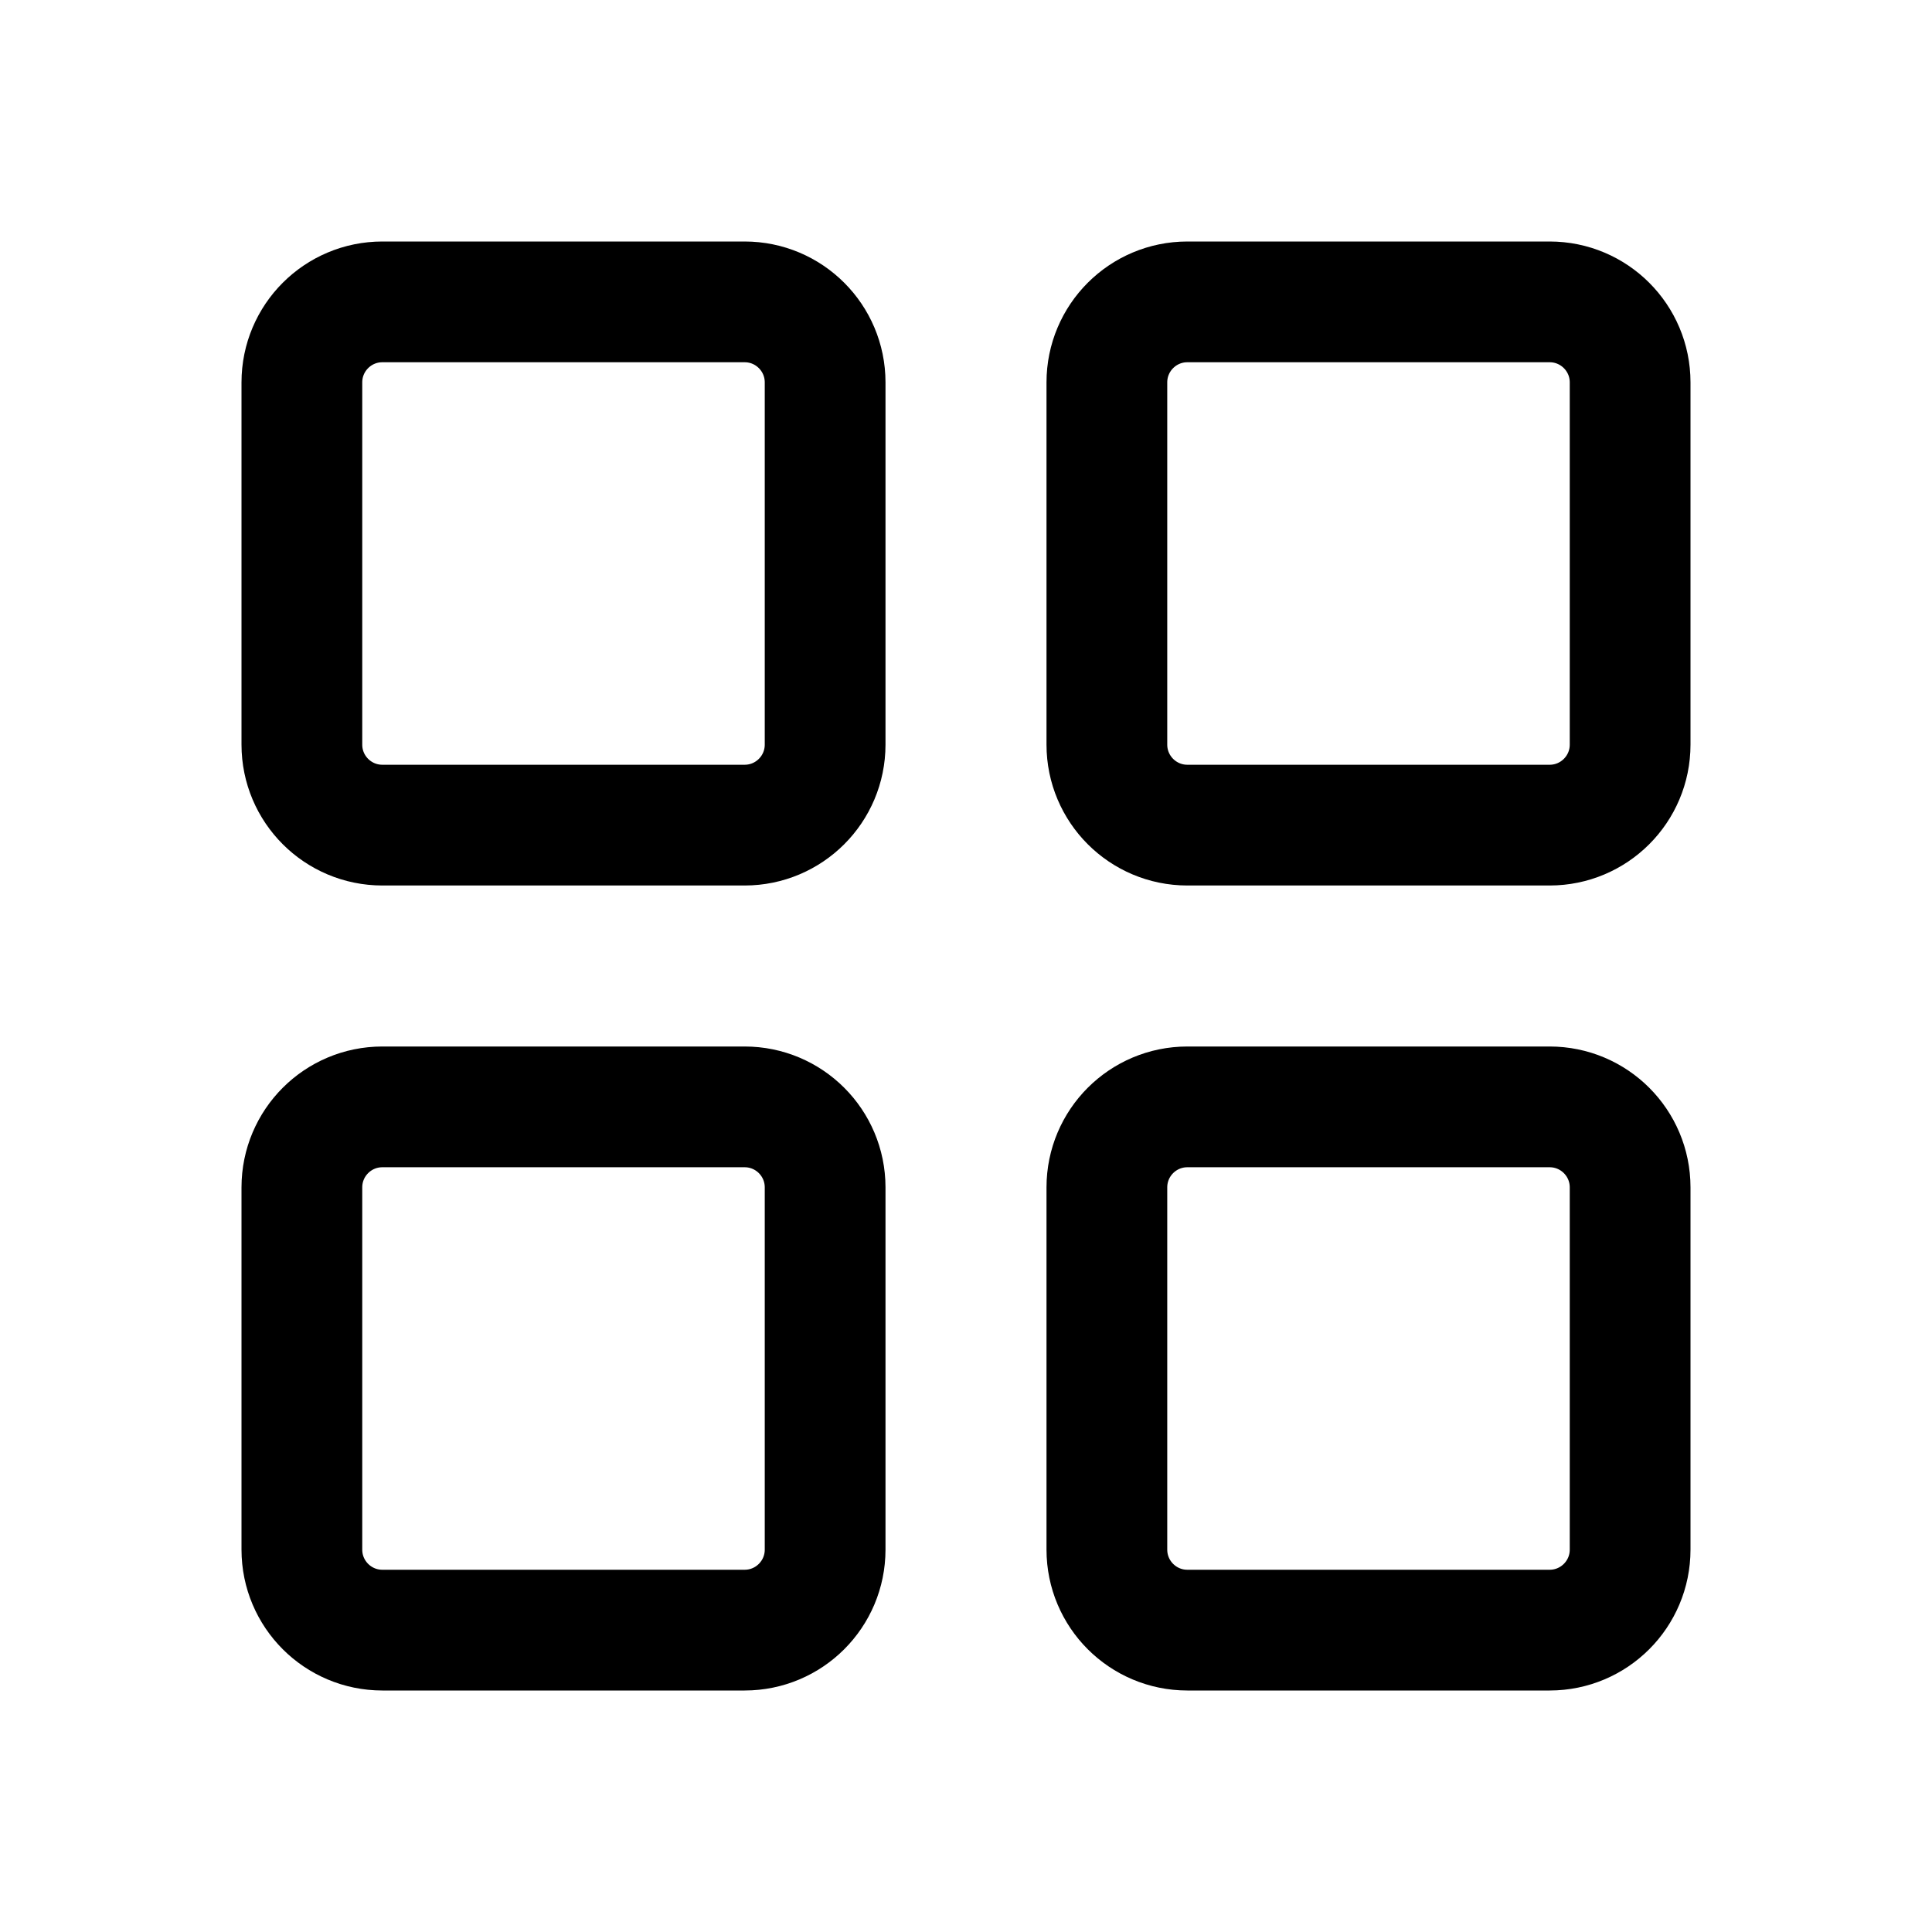
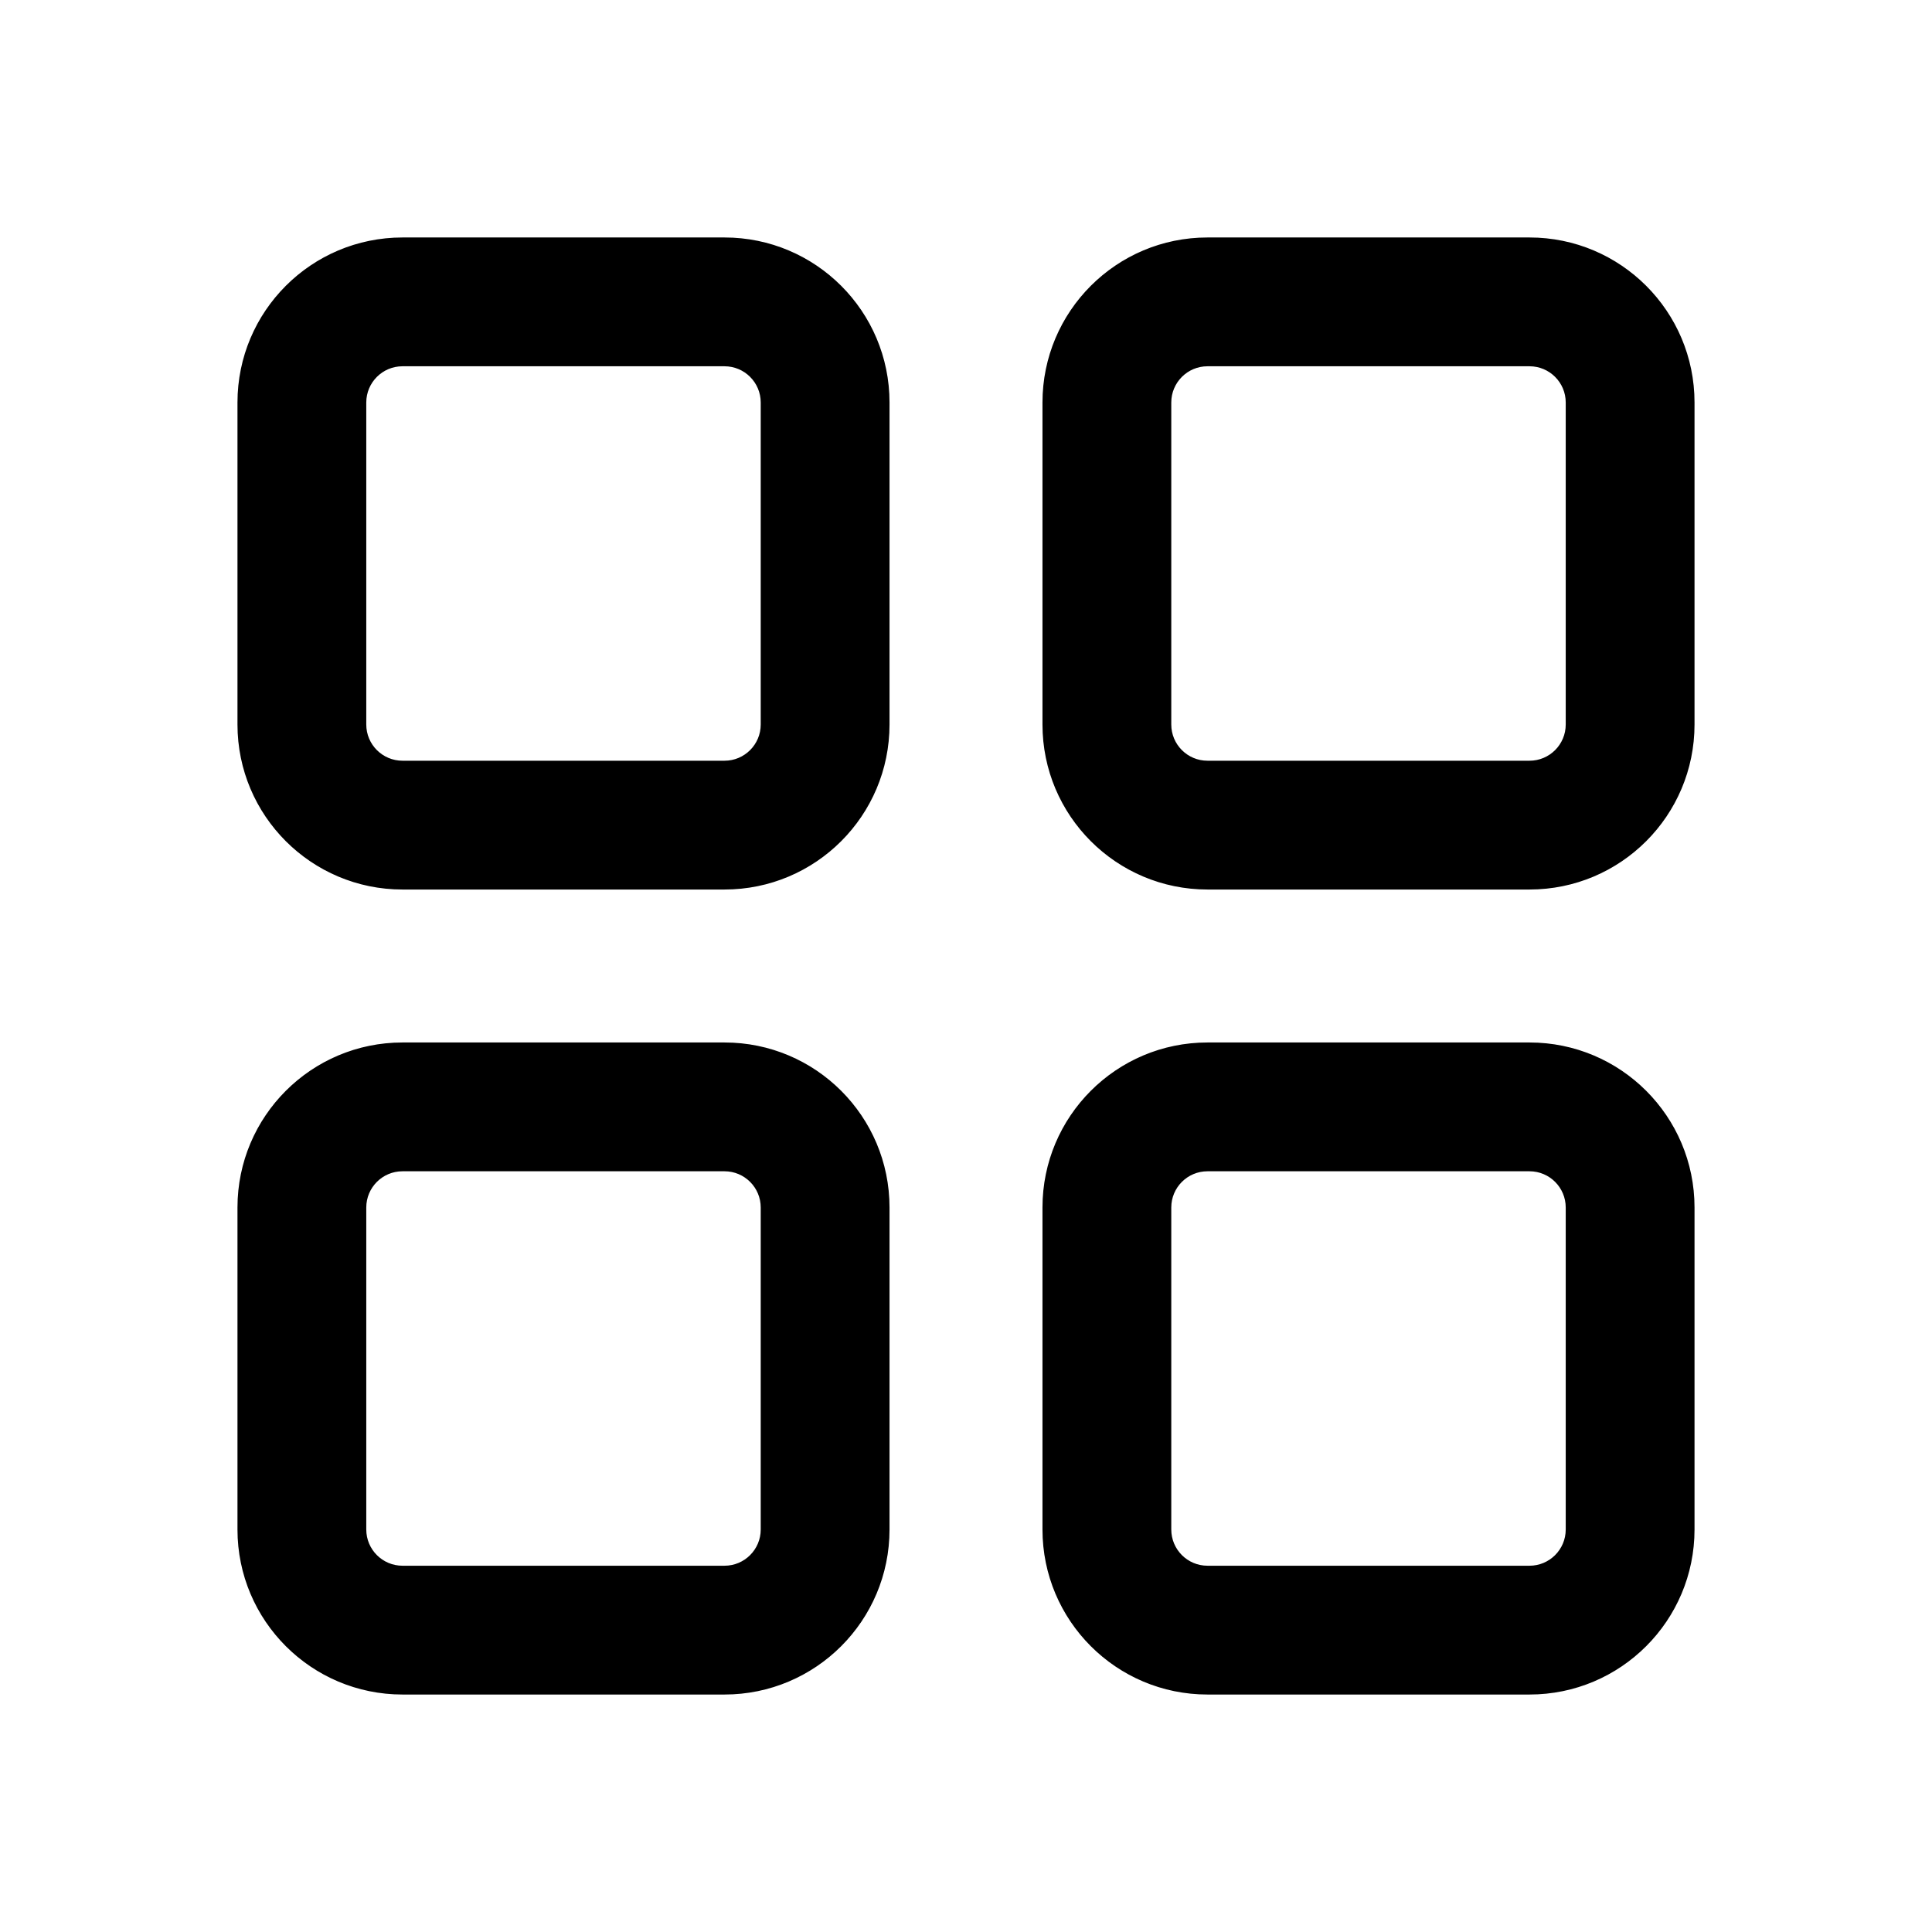
- <svg xmlns="http://www.w3.org/2000/svg" viewBox="0 0 24 24" fill="none" stroke="currentColor" stroke-width="1.5">
-   <rect x="3.75" y="3.75" width="6.5" height="6.5" rx="1" />
-   <rect x="13.75" y="3.75" width="6.5" height="6.5" rx="1" />
-   <rect x="3.75" y="13.75" width="6.5" height="6.5" rx="1" />
-   <rect x="13.75" y="13.75" width="6.5" height="6.5" rx="1" />
+ <svg xmlns="http://www.w3.org/2000/svg" viewBox="0 0 24 24" fill="none" stroke="currentColor" stroke-width="0.1" stroke-linecap="round" stroke-linejoin="round">
+   <path fill="currentColor" fill-rule="evenodd" d="M5 4.5h4a.5.5 0 01.5.5v4a.5.5 0 01-.5.5H5a.5.5 0 01-.5-.5V5a.5.5 0 01.5-.5M3 5a2 2 0 012-2h4a2 2 0 012 2v4a2 2 0 01-2 2H5a2 2 0 01-2-2zm12-.5h4a.5.5 0 01.5.5v4a.5.5 0 01-.5.5h-4a.5.5 0 01-.5-.5V5a.5.5 0 01.5-.5M13 5a2 2 0 012-2h4a2 2 0 012 2v4a2 2 0 01-2 2h-4a2 2 0 01-2-2zm-4 9.5H5a.5.5 0 00-.5.5v4a.5.5 0 00.5.5h4a.5.5 0 00.5-.5v-4a.5.5 0 00-.5-.5M5 13a2 2 0 00-2 2v4a2 2 0 002 2h4a2 2 0 002-2v-4a2 2 0 00-2-2zm10 1.5h4a.5.5 0 01.5.5v4a.5.5 0 01-.5.5h-4a.5.5 0 01-.5-.5v-4a.5.5 0 01.5-.5m-2 .5a2 2 0 012-2h4a2 2 0 012 2v4a2 2 0 01-2 2h-4a2 2 0 01-2-2z" clip-rule="evenodd" />
</svg>
